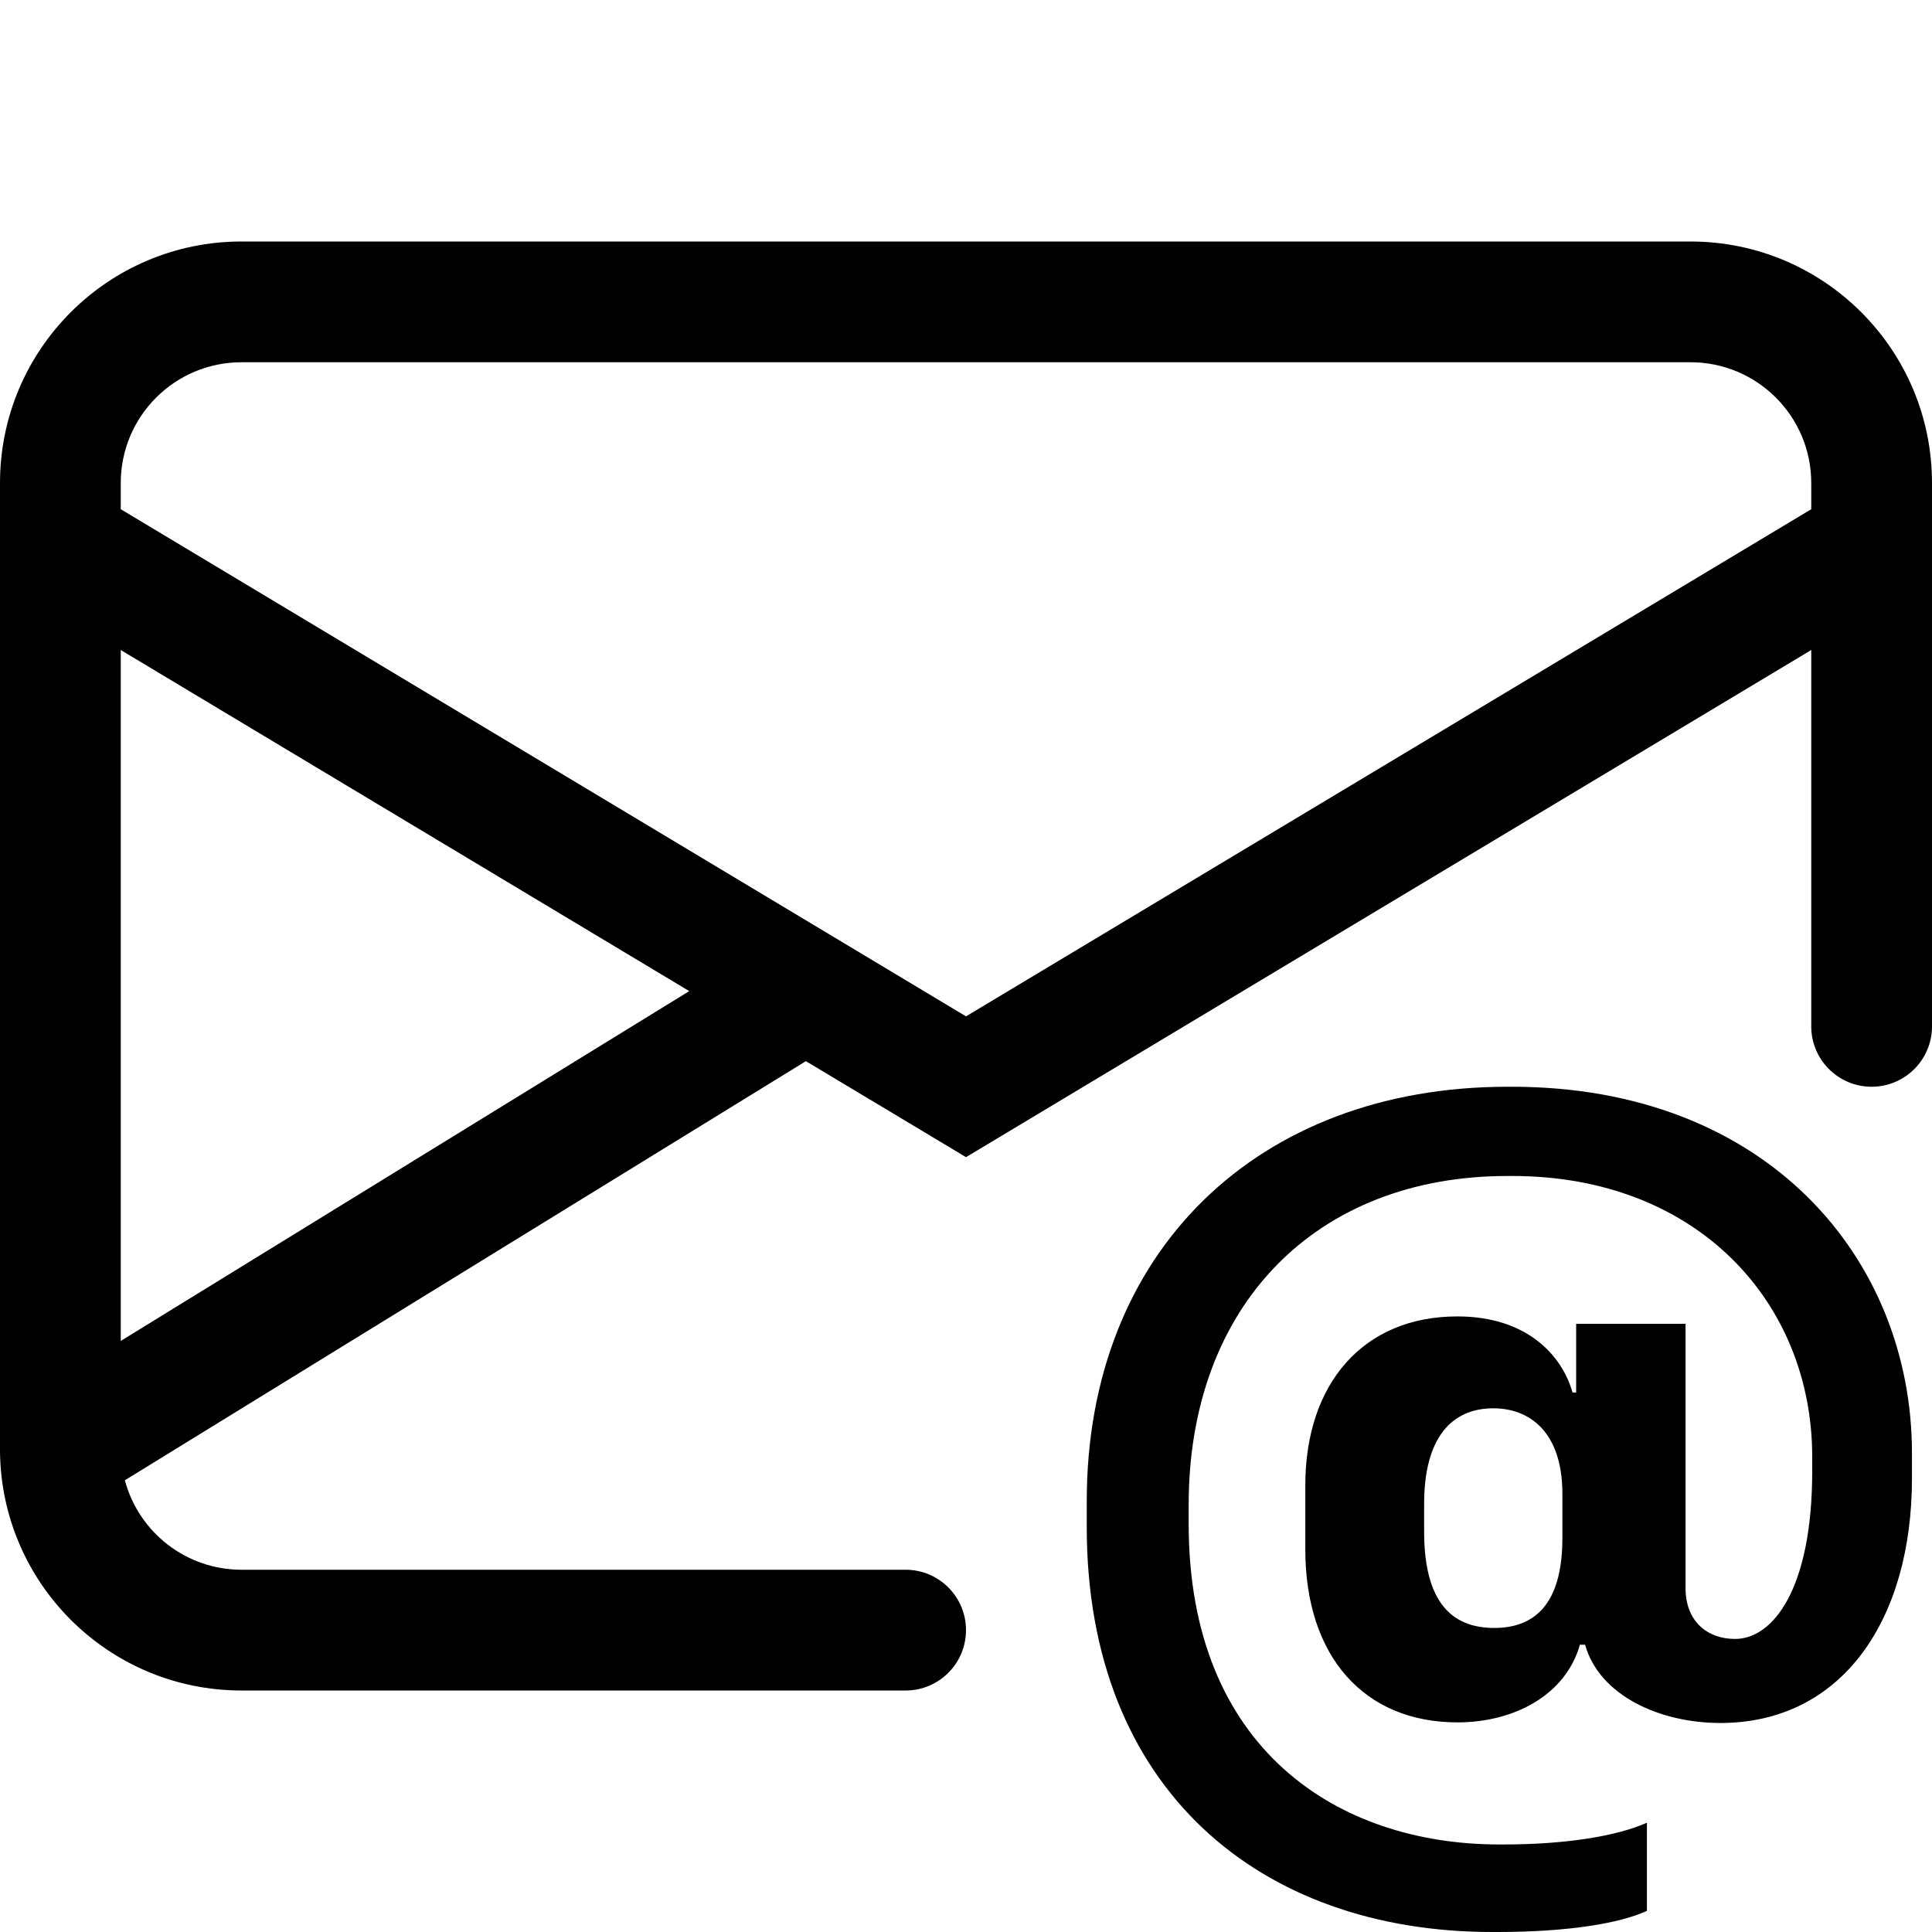
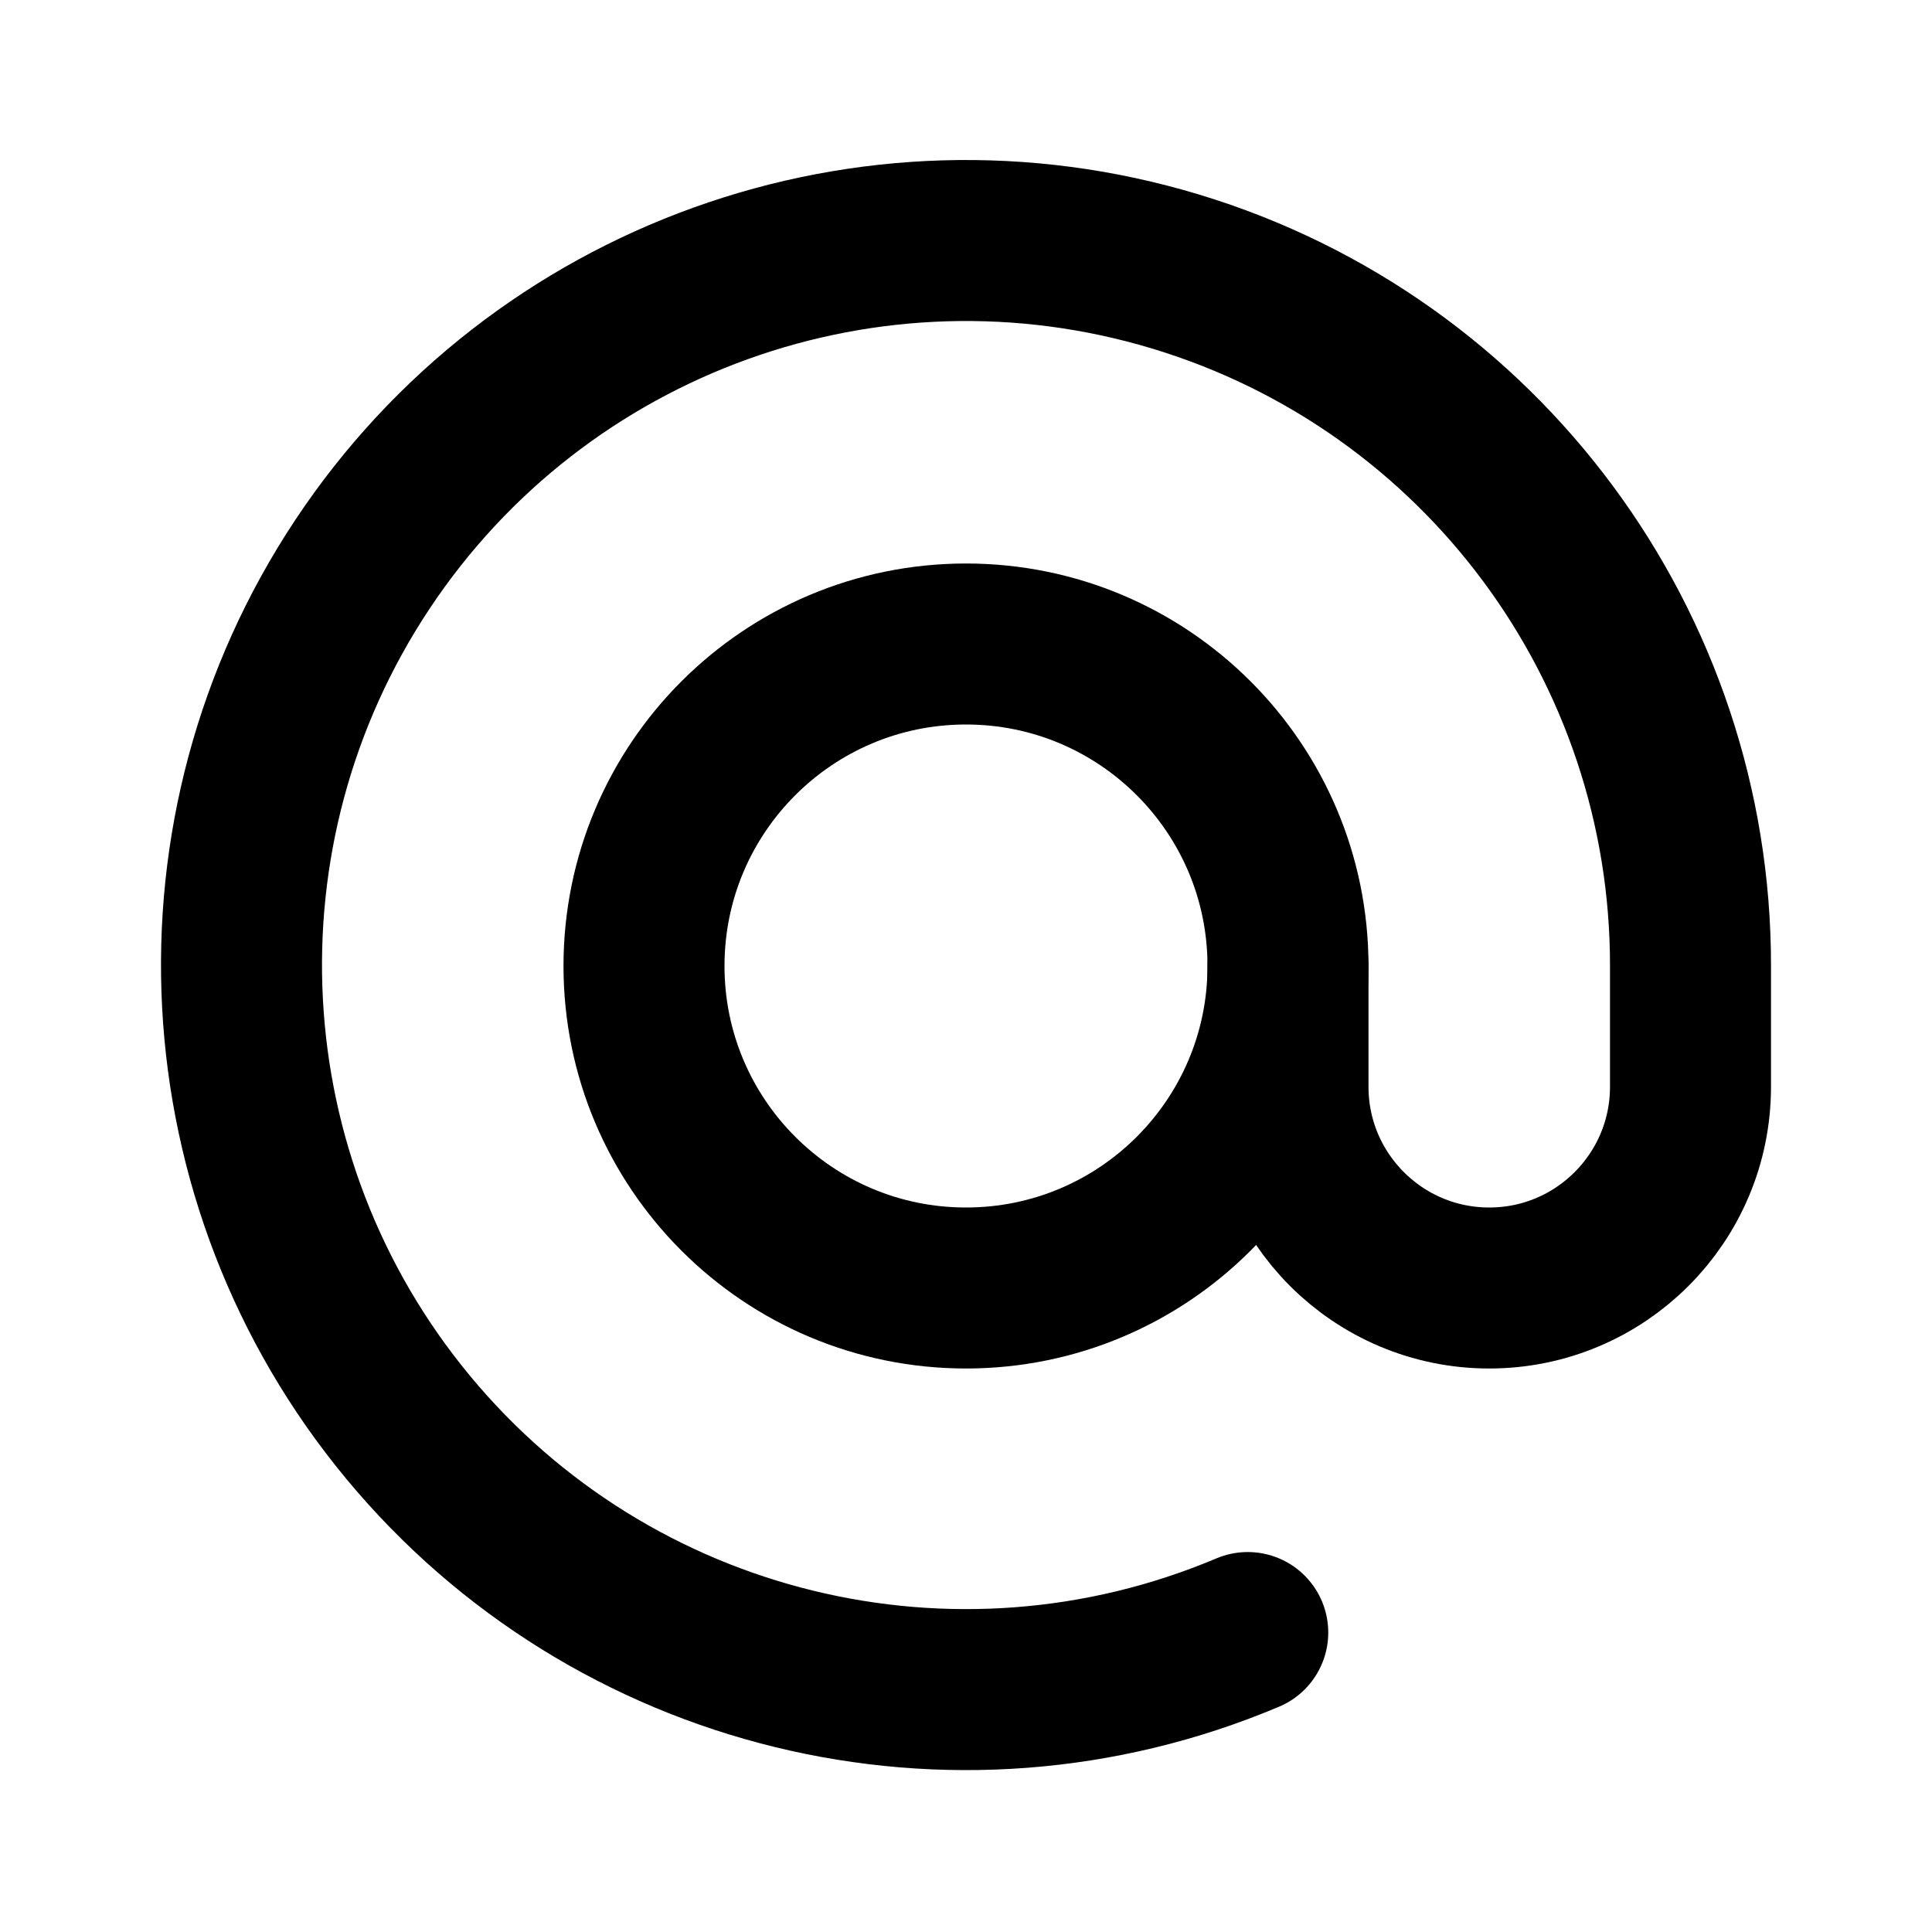
- <svg xmlns="http://www.w3.org/2000/svg" width="16" height="16" fill="currentColor" class="bi bi-envelope-at" viewBox="0 0 16 16">
-   <path d="M2 2a2 2 0 0 0-2 2v8.01A2 2 0 0 0 2 14h5.5a.5.5 0 0 0 0-1H2a1 1 0 0 1-.966-.741l5.64-3.471L8 9.583l7-4.2V8.5a.5.5 0 0 0 1 0V4a2 2 0 0 0-2-2H2Zm3.708 6.208L1 11.105V5.383l4.708 2.825ZM1 4.217V4a1 1 0 0 1 1-1h12a1 1 0 0 1 1 1v.217l-7 4.2-7-4.2Z" />
-   <path d="M14.247 14.269c1.01 0 1.587-.857 1.587-2.025v-.21C15.834 10.43 14.64 9 12.52 9h-.035C10.42 9 9 10.36 9 12.432v.214C9 14.82 10.438 16 12.358 16h.044c.594 0 1.018-.074 1.237-.175v-.73c-.245.11-.673.18-1.18.18h-.044c-1.334 0-2.571-.788-2.571-2.655v-.157c0-1.657 1.058-2.724 2.64-2.724h.04c1.535 0 2.484 1.05 2.484 2.326v.118c0 .975-.324 1.39-.639 1.39-.232 0-.41-.148-.41-.42v-2.19h-.906v.569h-.03c-.084-.298-.368-.63-.954-.63-.778 0-1.259.555-1.259 1.4v.528c0 .892.49 1.434 1.26 1.434.471 0 .896-.227 1.014-.643h.043c.118.42.617.648 1.12.648Zm-2.453-1.588v-.227c0-.546.227-.791.573-.791.297 0 .572.192.572.708v.367c0 .573-.253.744-.564.744-.354 0-.581-.215-.581-.8Z" />
+ <svg xmlns="http://www.w3.org/2000/svg" class="icon icon-tabler icon-tabler-at" width="24" height="24" viewBox="0 0 24 24" stroke-width="2" stroke="currentColor" fill="none" stroke-linecap="round" stroke-linejoin="round">
+   <path stroke="none" d="M0 0h24v24H0z" fill="none" />
+   <circle cx="12" cy="12" r="4" />
+   <path d="M16 12v1.5a2.5 2.5 0 0 0 5 0v-1.5a9 9 0 1 0 -5.5 8.28" />
</svg>
